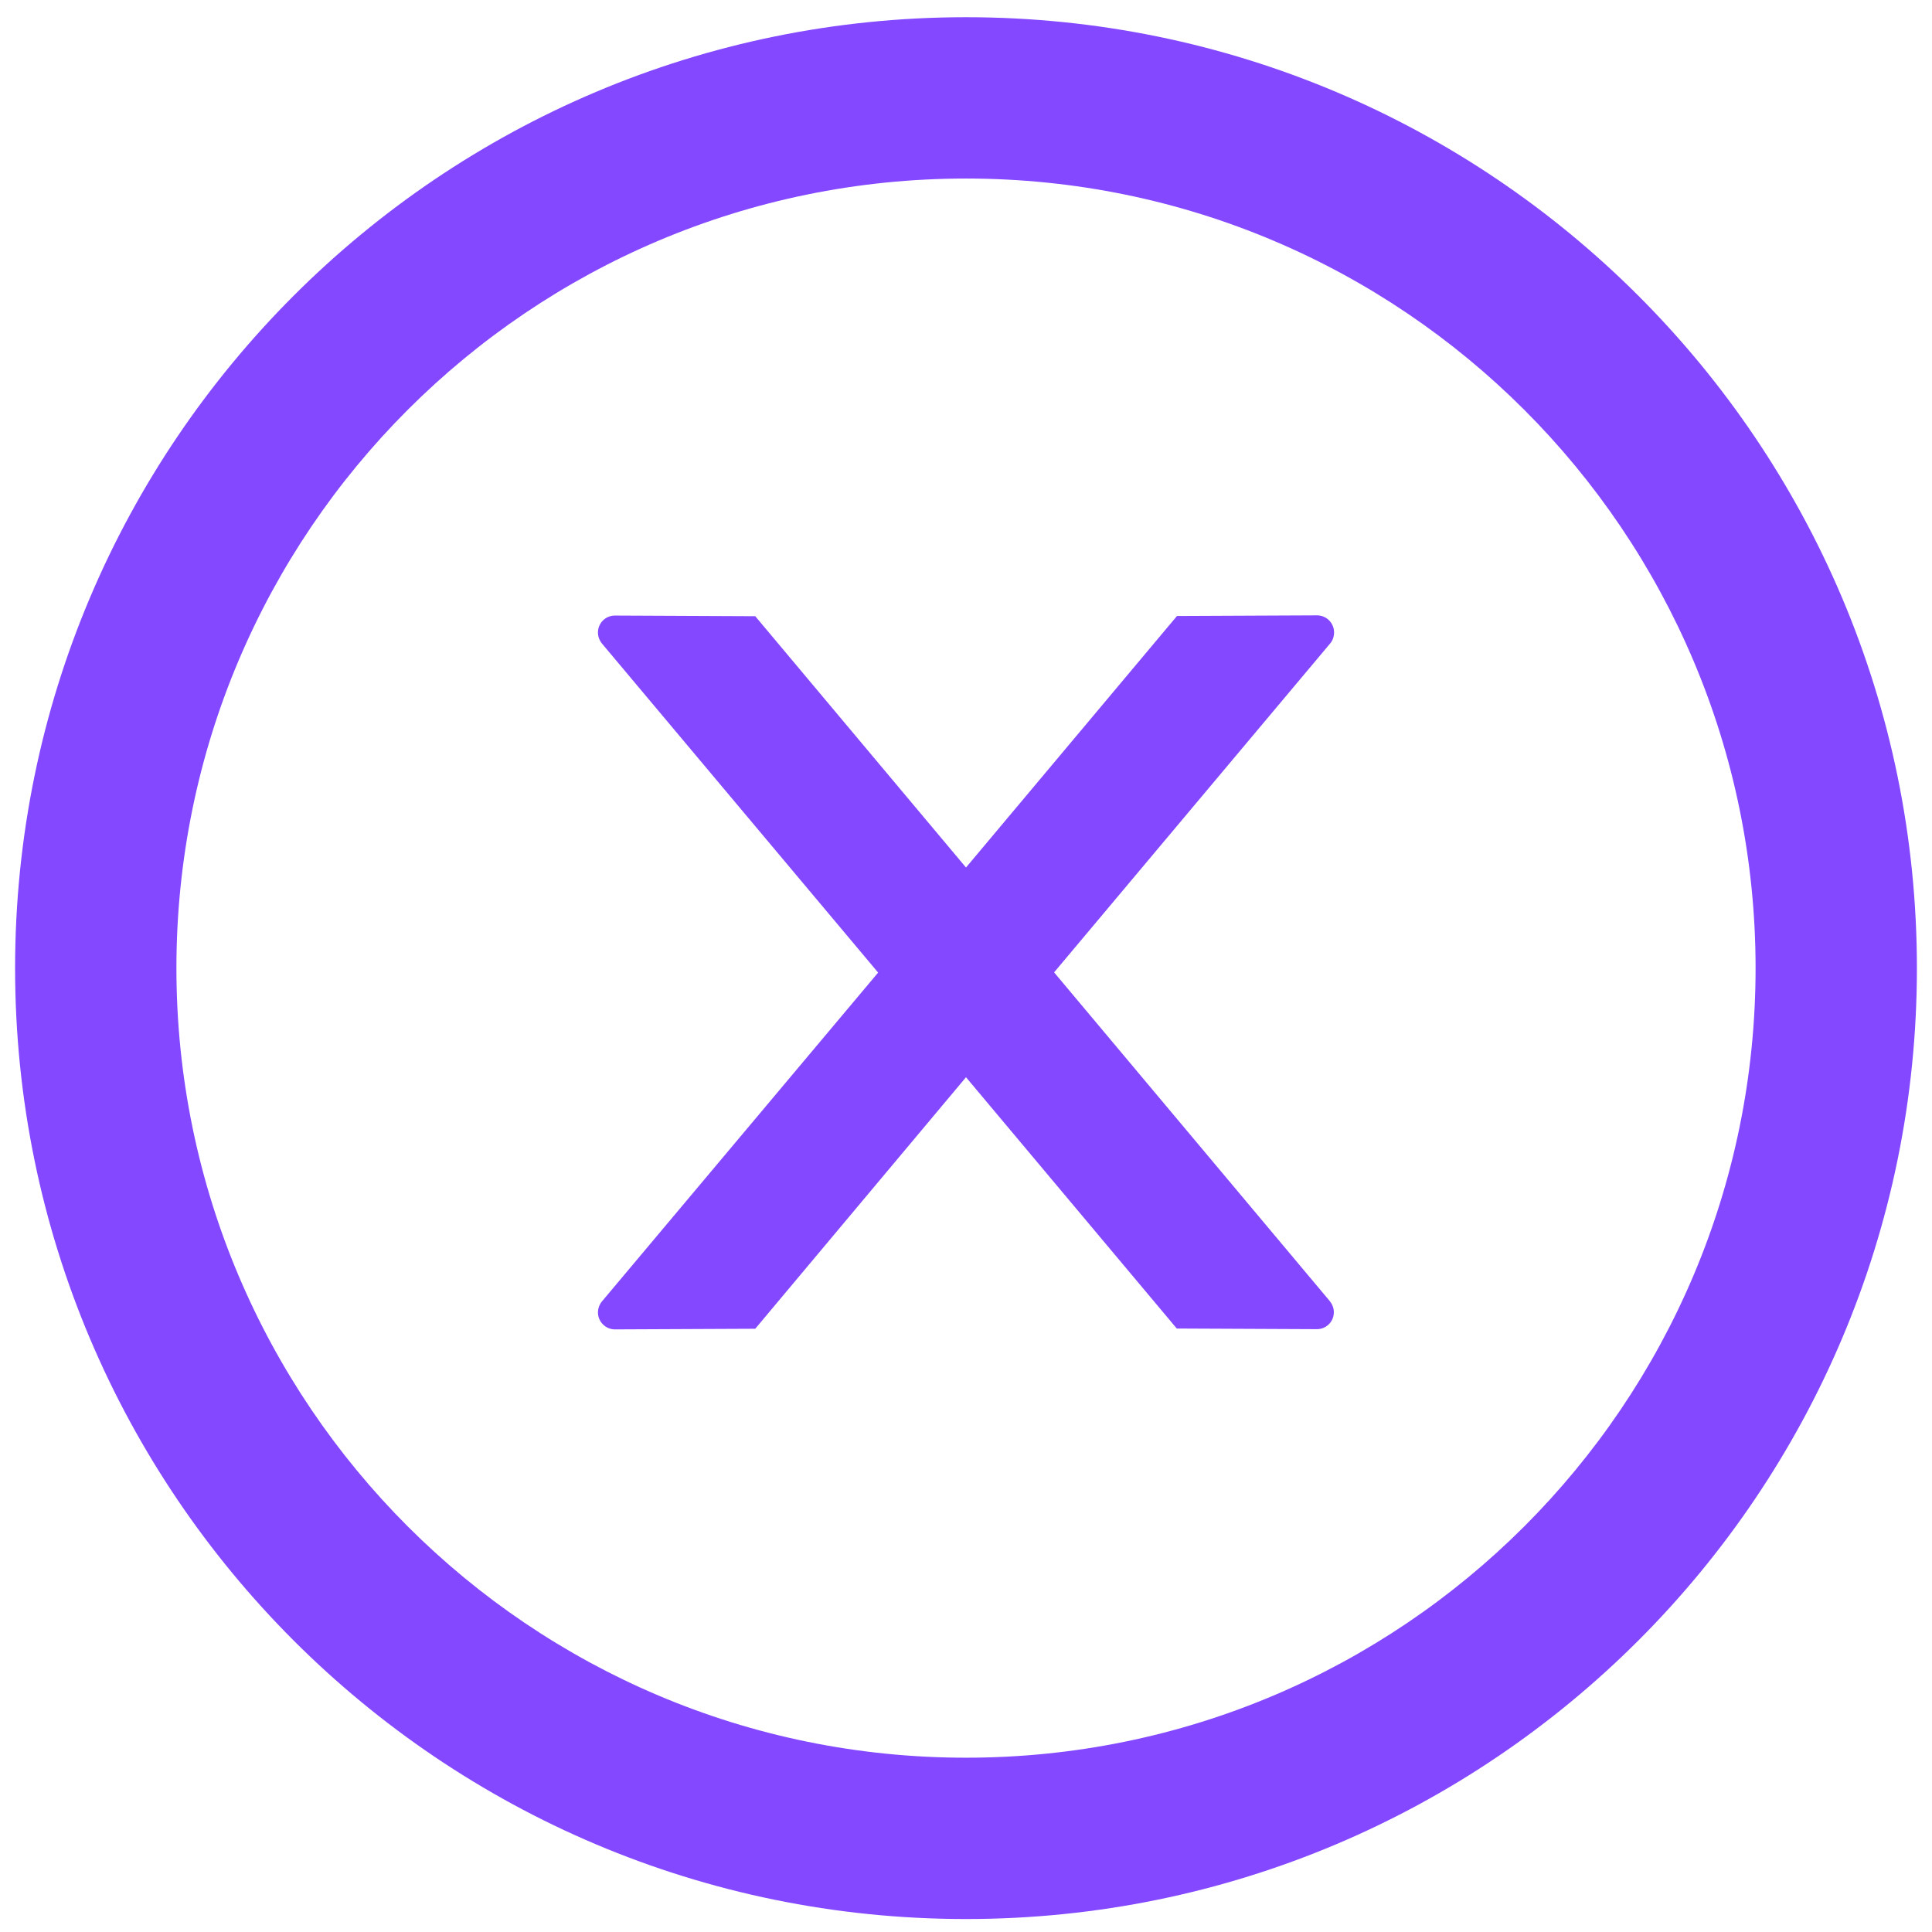
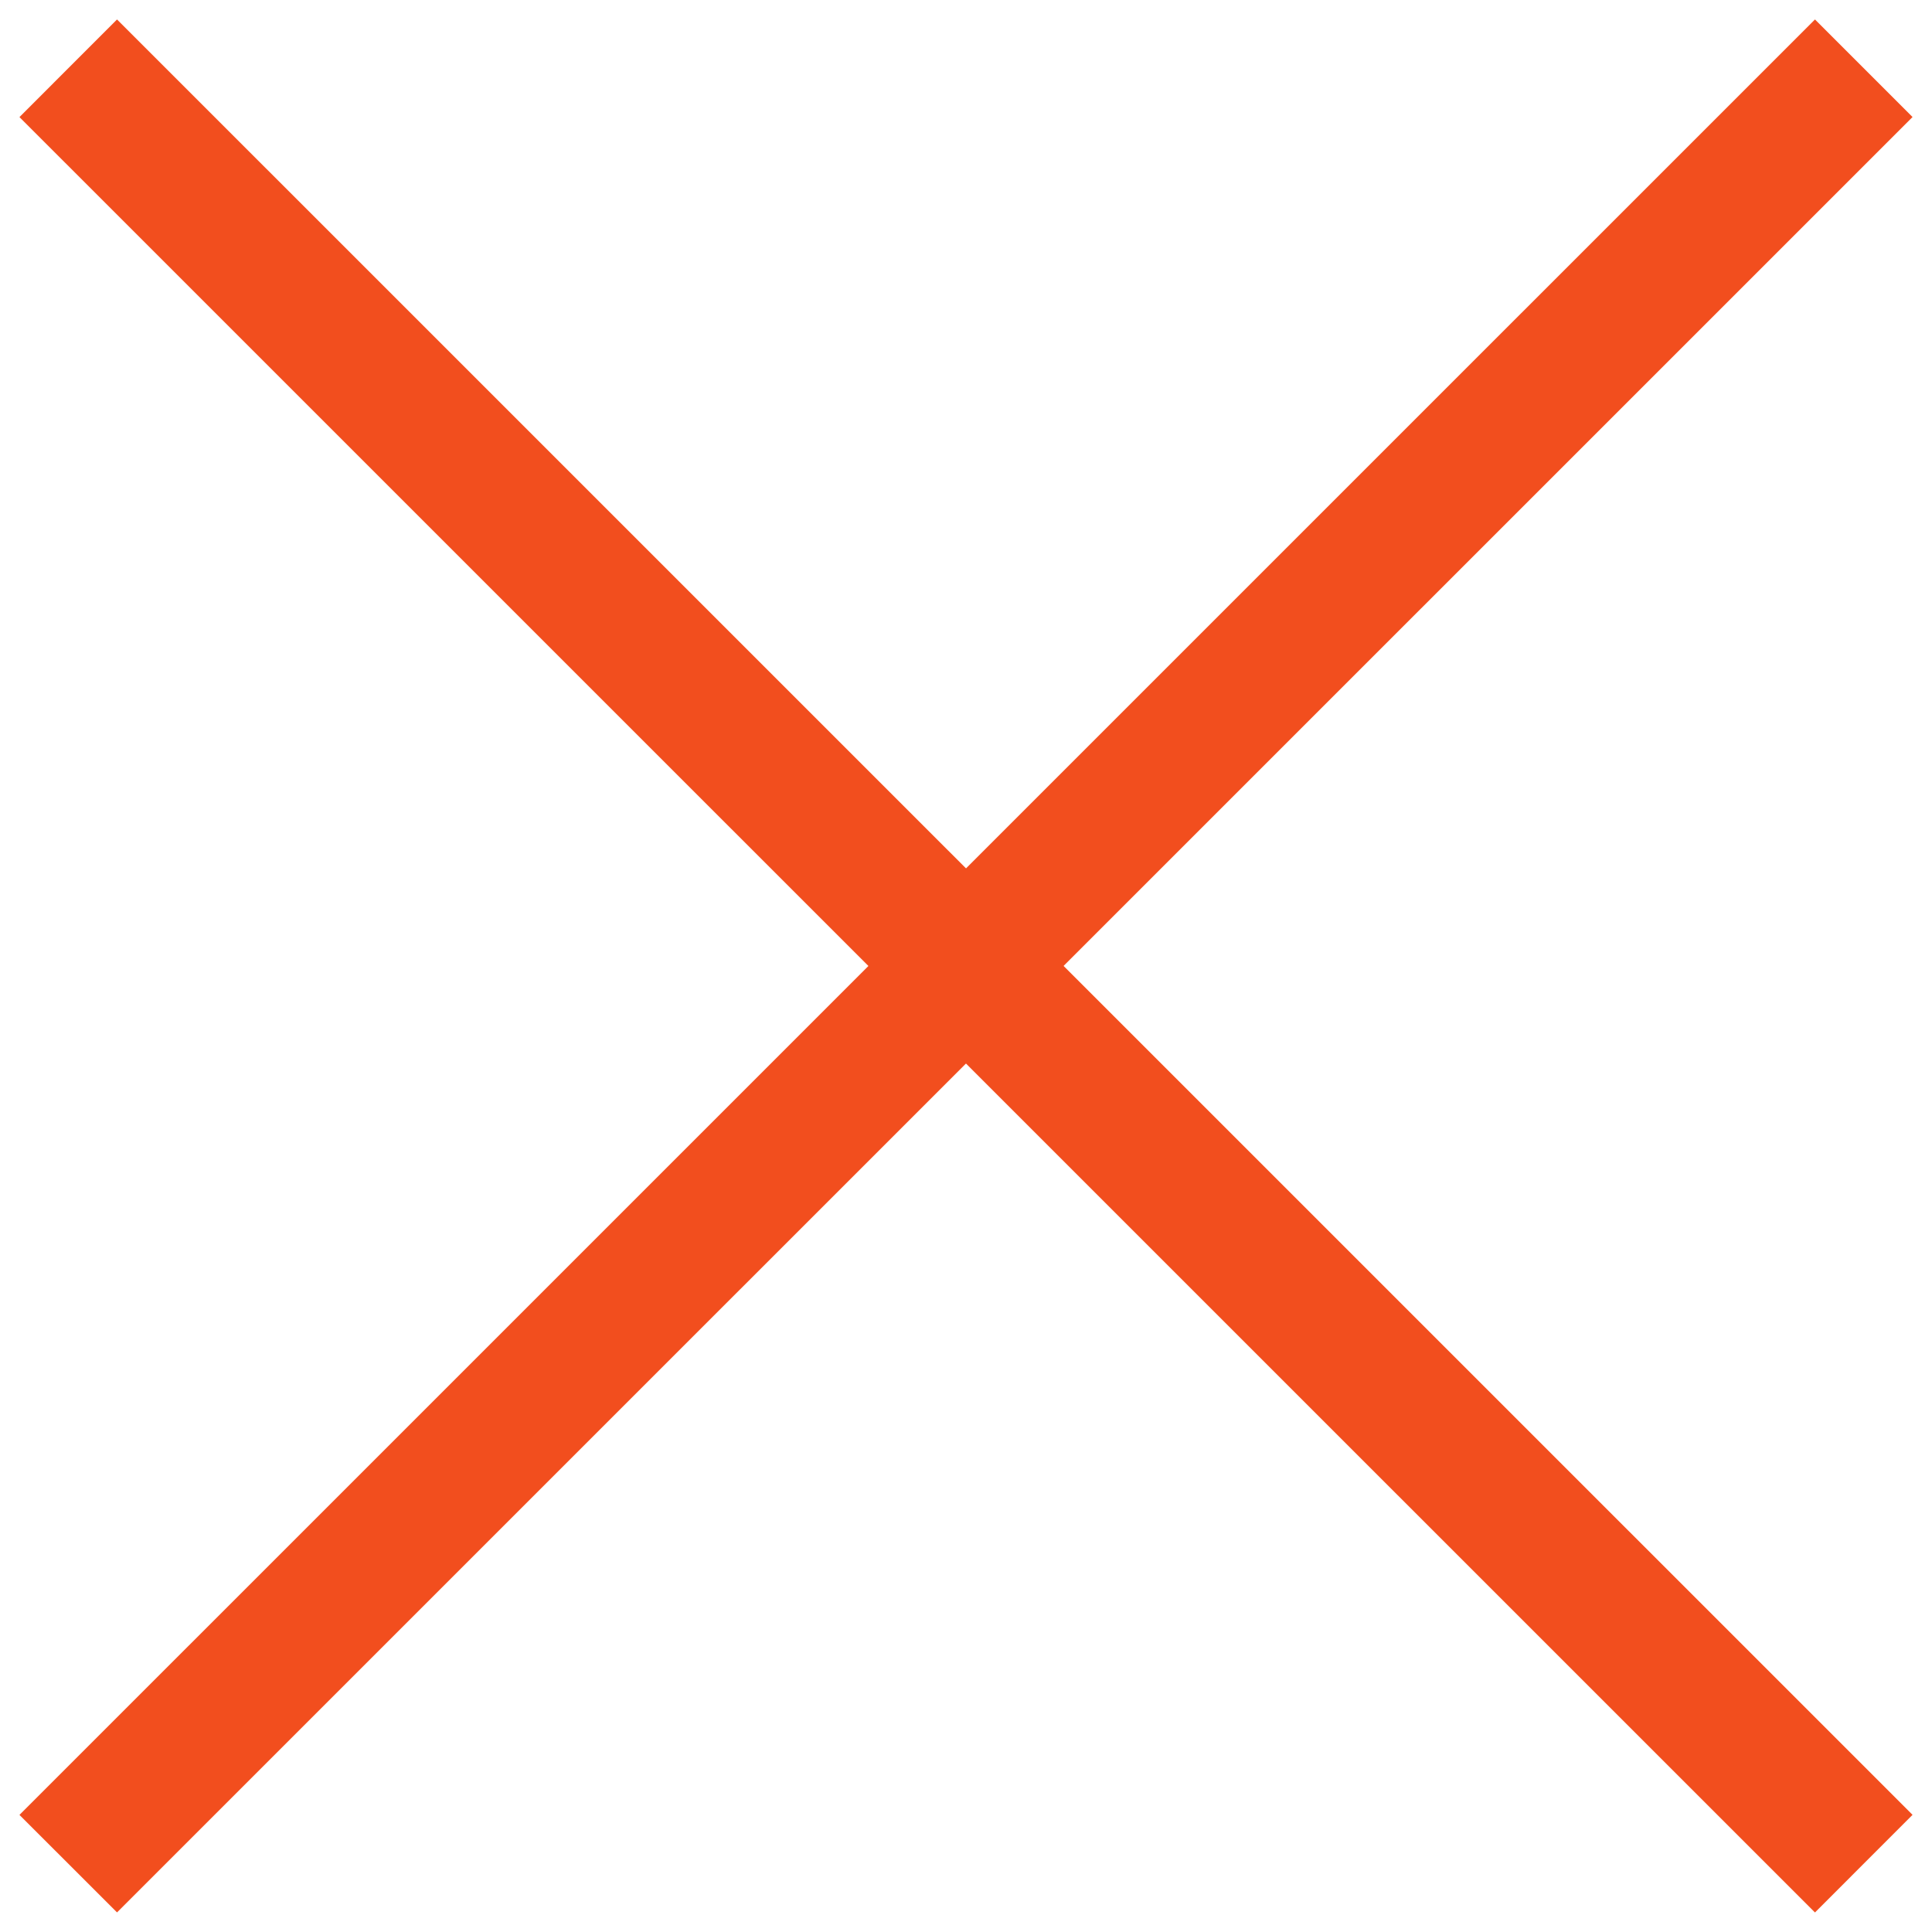
- <svg xmlns="http://www.w3.org/2000/svg" width="112" height="112" viewBox="0 0 112 112" fill="none">
-   <path d="M77.337 36.657C77.337 36.116 76.894 35.673 76.352 35.673L68.231 35.71L56 50.291L43.782 35.722L35.648 35.685C35.107 35.685 34.664 36.116 34.664 36.669C34.664 36.903 34.75 37.125 34.898 37.309L50.906 56.382L34.898 75.441C34.749 75.622 34.667 75.848 34.664 76.081C34.664 76.623 35.107 77.066 35.648 77.066L43.782 77.029L56 62.448L68.219 77.016L76.34 77.053C76.881 77.053 77.324 76.623 77.324 76.069C77.324 75.835 77.238 75.614 77.091 75.429L61.107 56.369L77.115 37.297C77.263 37.125 77.337 36.891 77.337 36.657Z" fill="#8348FF" />
-   <path d="M56 0.998C25.558 0.998 0.875 25.681 0.875 56.123C0.875 86.565 25.558 111.248 56 111.248C86.442 111.248 111.125 86.565 111.125 56.123C111.125 25.681 86.442 0.998 56 0.998ZM56 101.896C30.726 101.896 10.227 81.397 10.227 56.123C10.227 30.849 30.726 10.35 56 10.35C81.274 10.35 101.773 30.849 101.773 56.123C101.773 81.397 81.274 101.896 56 101.896Z" fill="#8348FF" />
+ <svg xmlns="http://www.w3.org/2000/svg" width="28" height="28" viewBox="0 0 28 28" fill="none">
+   <path d="M26.304 0.282L27.718 1.696L1.696 27.716L0.282 26.303L26.304 0.282Z" fill="#F24E1E" />
+   <path d="M1.696 0.282L27.718 26.302L26.304 27.717L0.282 1.697L1.696 0.282Z" fill="#F24E1E" />
</svg>
